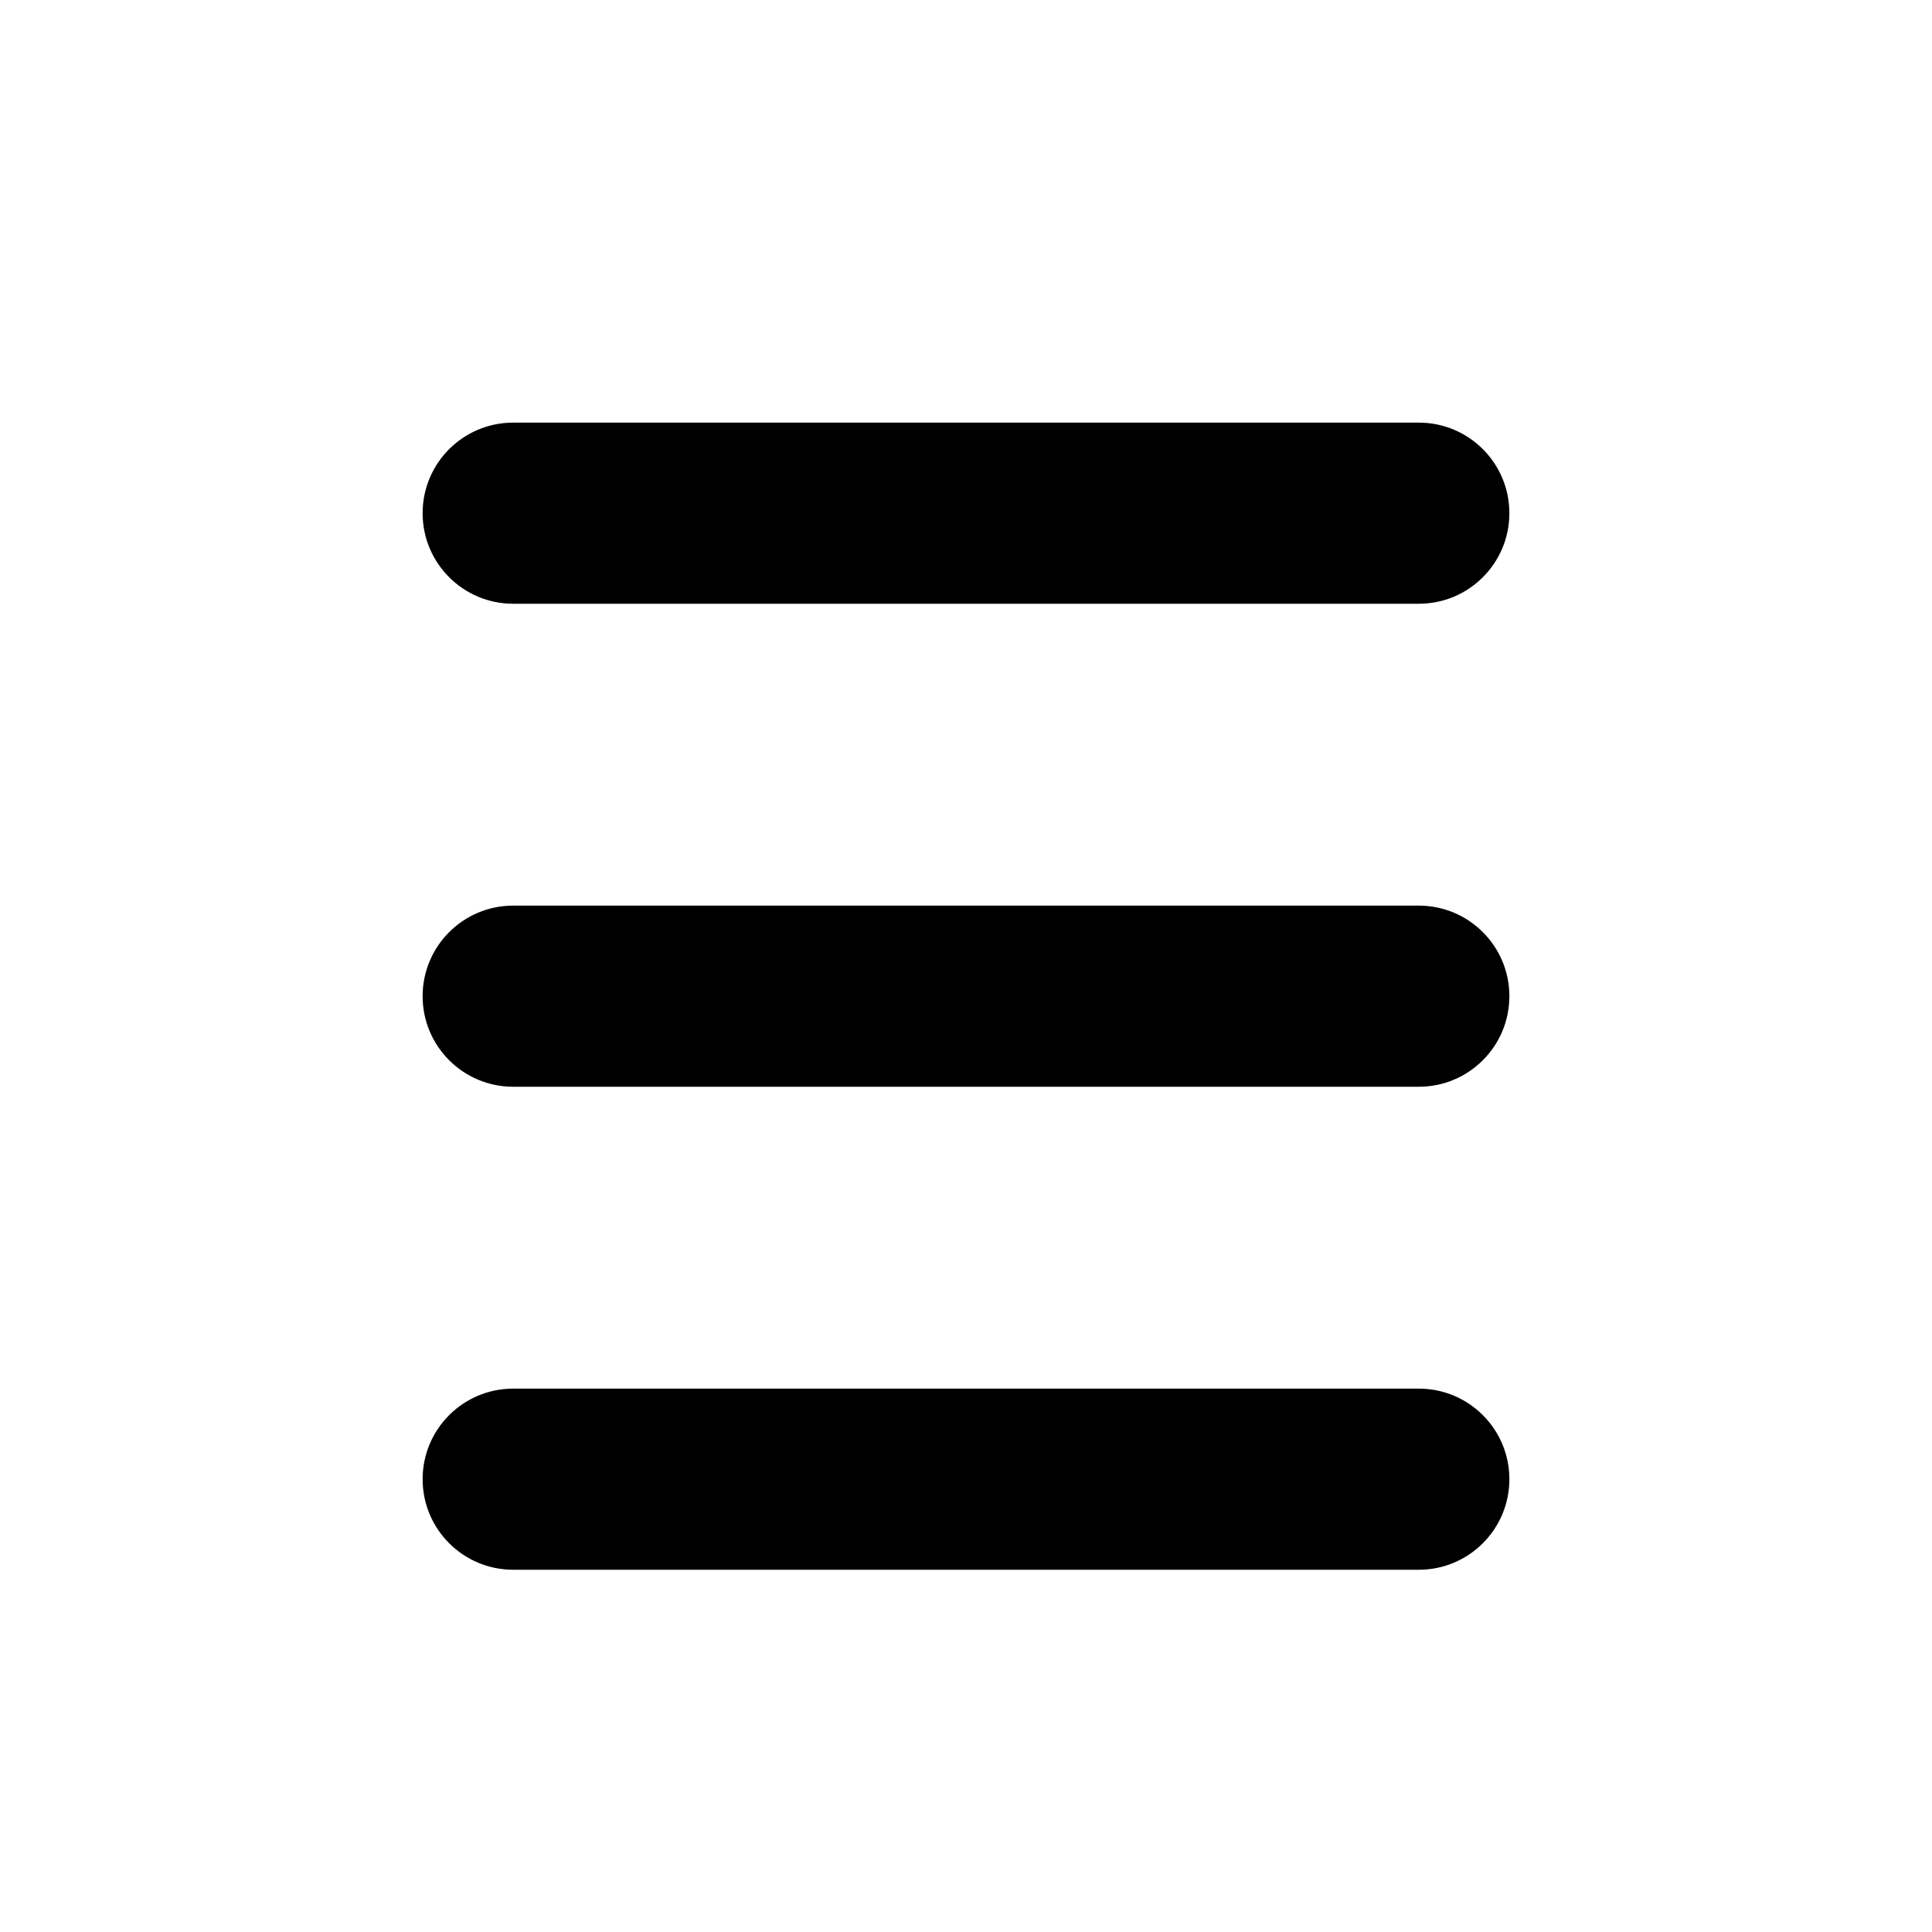
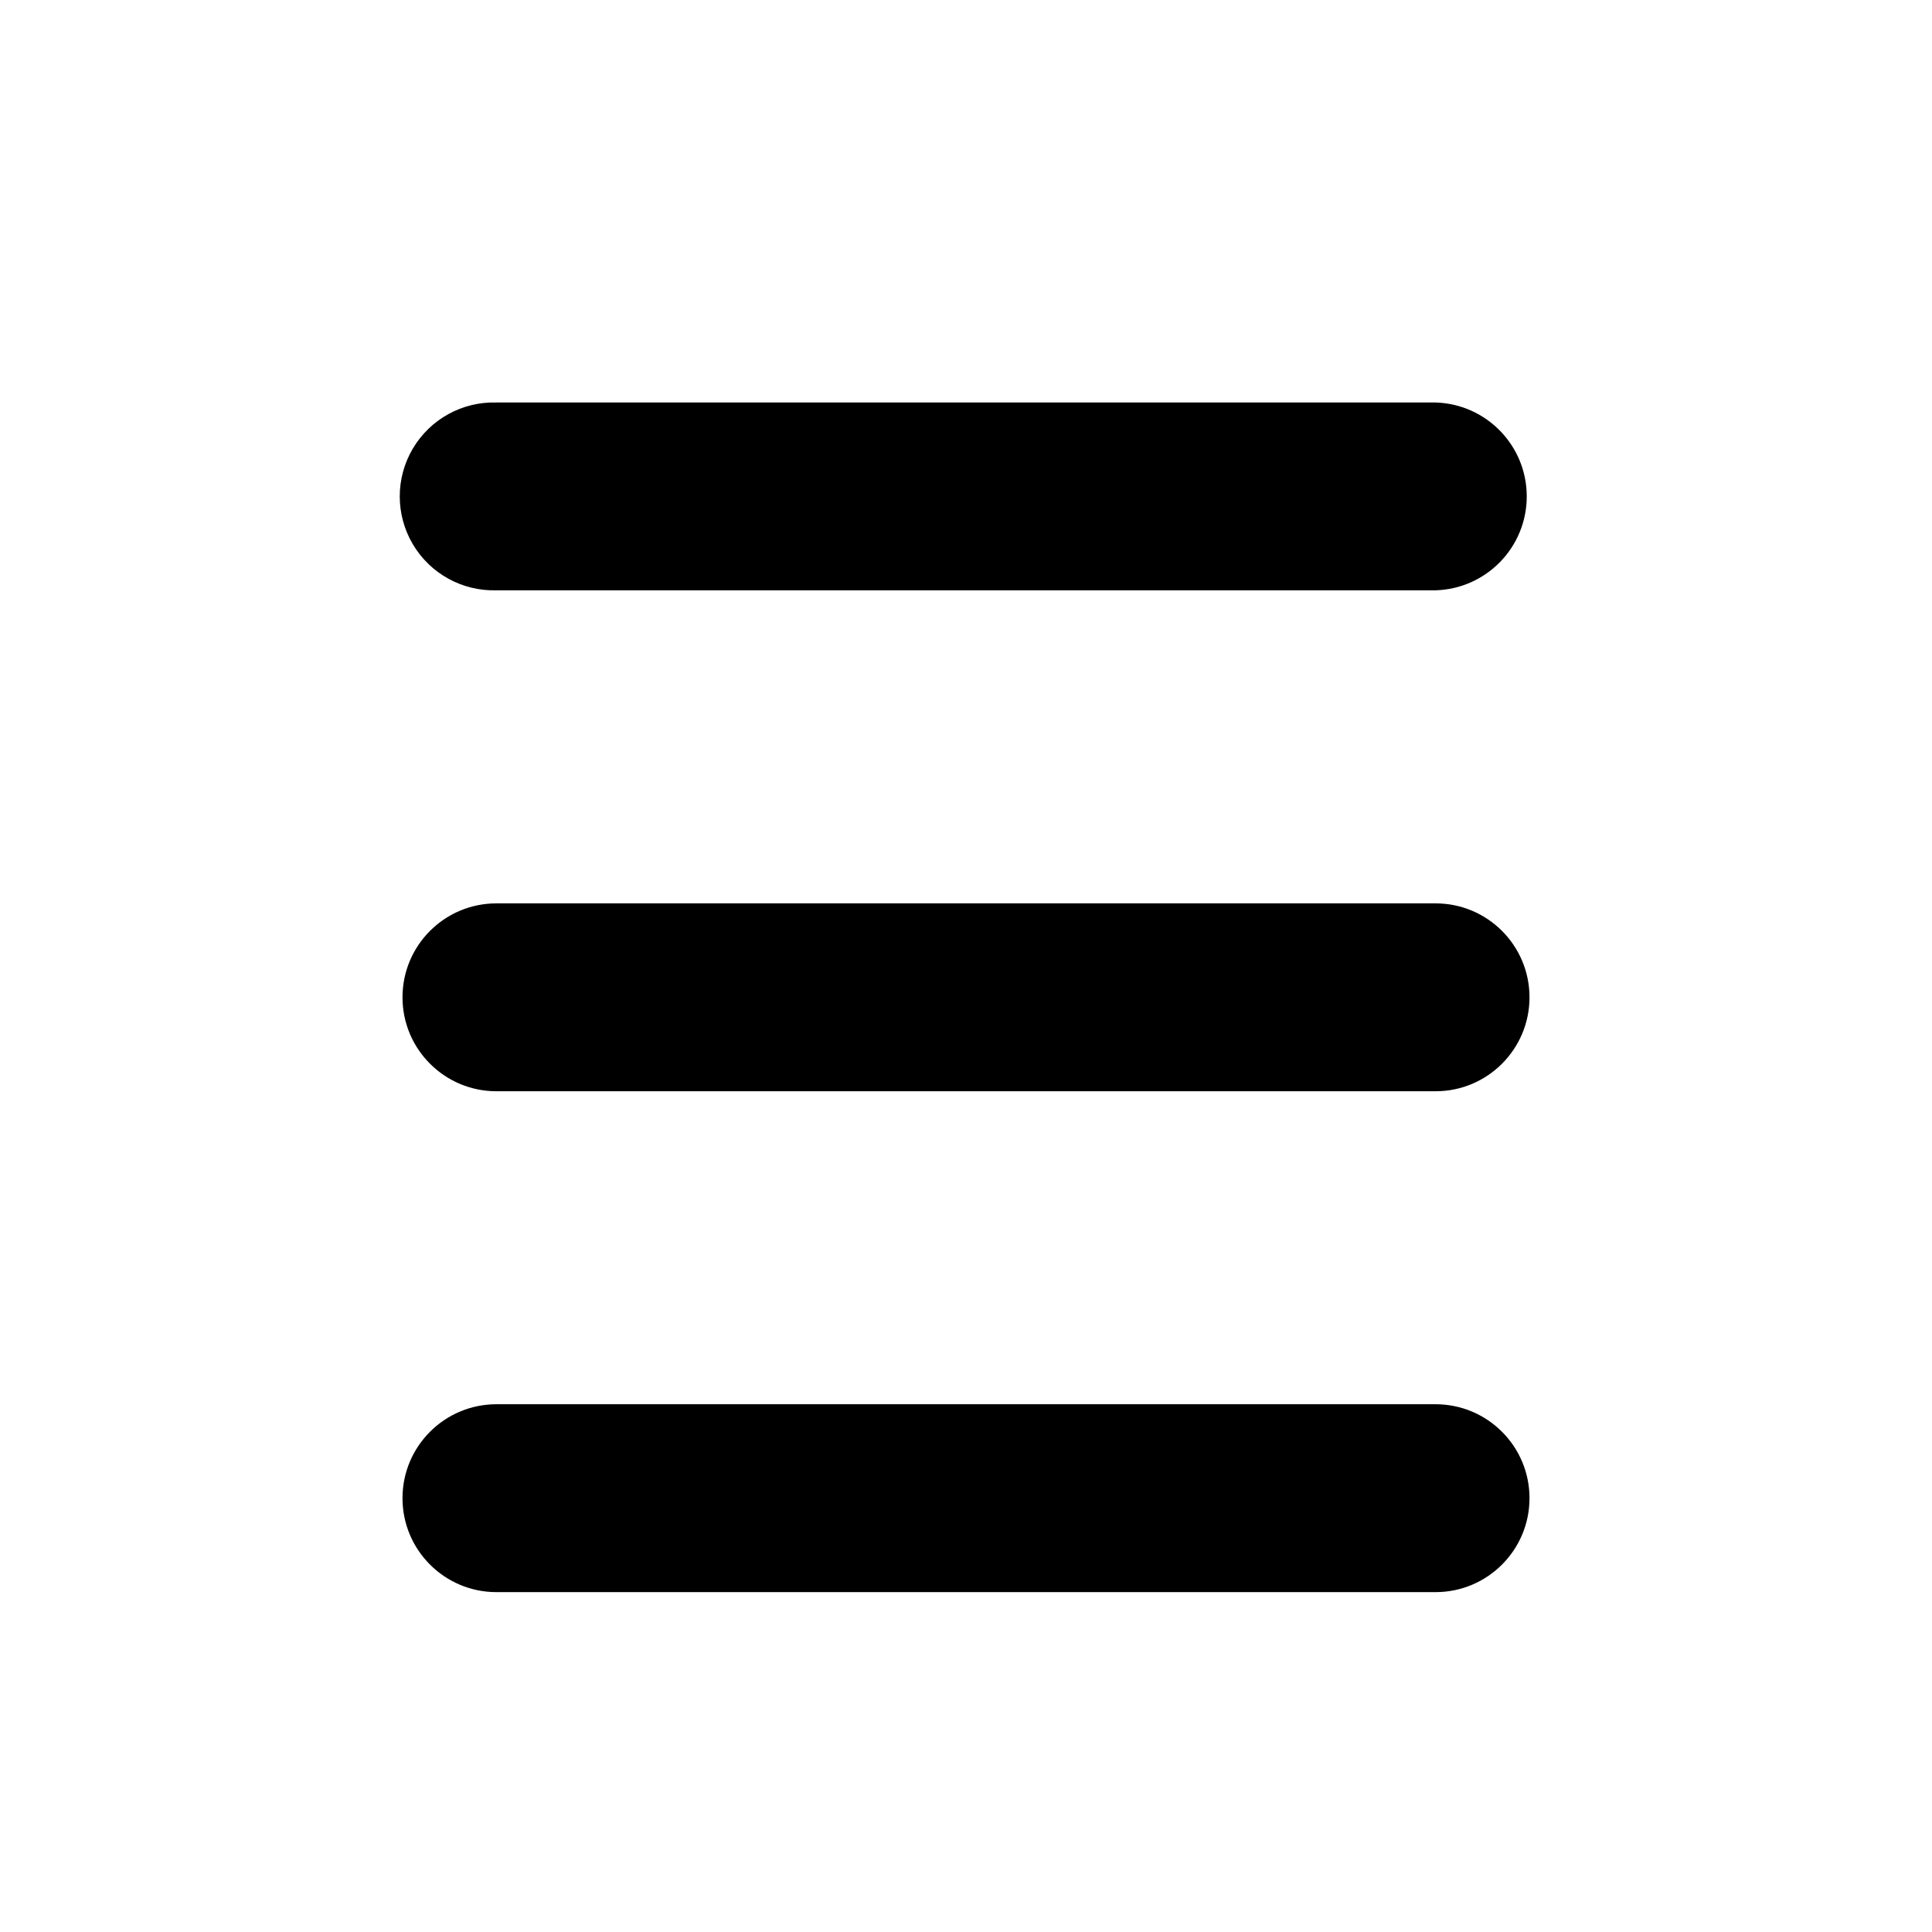
<svg xmlns="http://www.w3.org/2000/svg" width="24" height="24" viewBox="0 0 24 24">
-   <path fill="#000" fill-rule="evenodd" d="M6.375 5.25h11.25a1.125 1.125 0 0 1 0 2.25H6.375a1.125 1.125 0 0 1 0-2.25zm0 6h11.25a1.125 1.125 0 0 1 0 2.25H6.375a1.125 1.125 0 0 1 0-2.25zm0 6h11.25a1.125 1.125 0 0 1 0 2.25H6.375a1.125 1.125 0 0 1 0-2.25z" />
+   <path fill="#000" fill-rule="evenodd" d="M6.167 5h11.666a1.167 1.167 0 0 1 0 2.333H6.167a1.167 1.167 0 1 1 0-2.333zm0 6.222h11.666a1.167 1.167 0 0 1 0 2.334H6.167a1.167 1.167 0 0 1 0-2.334zm0 6.222h11.666a1.167 1.167 0 0 1 0 2.334H6.167a1.167 1.167 0 0 1 0-2.334z" />
</svg>
